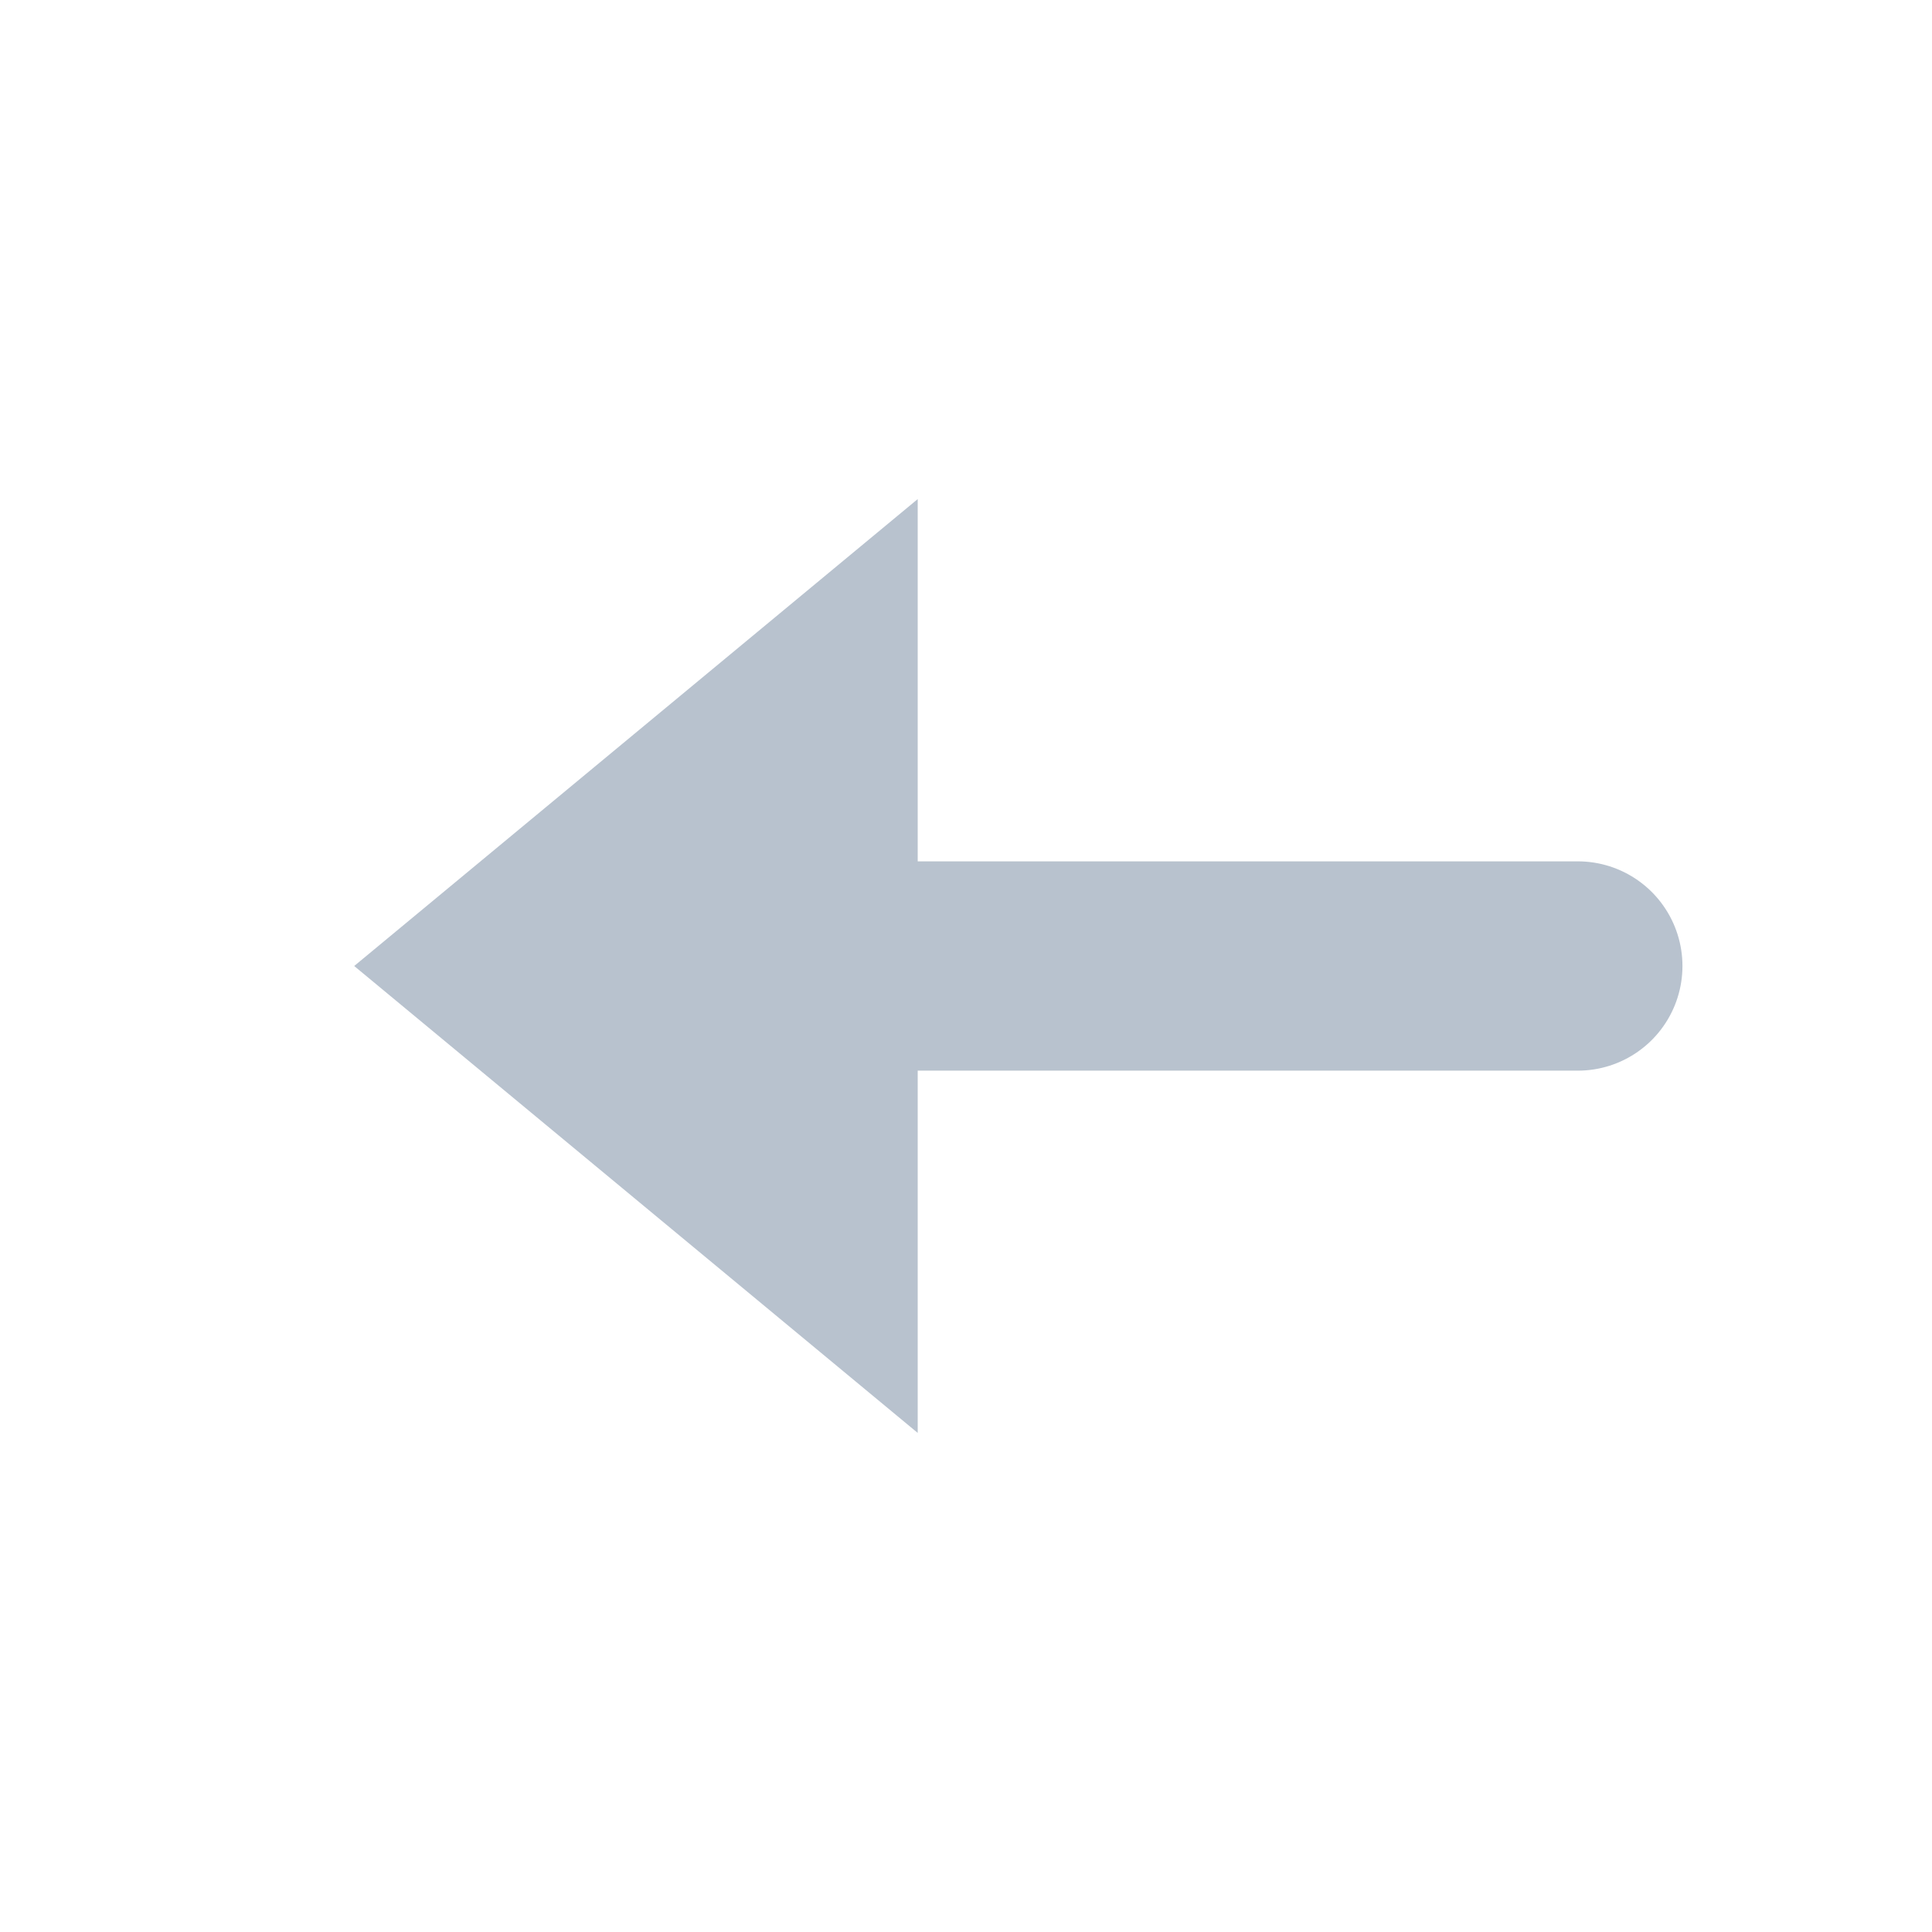
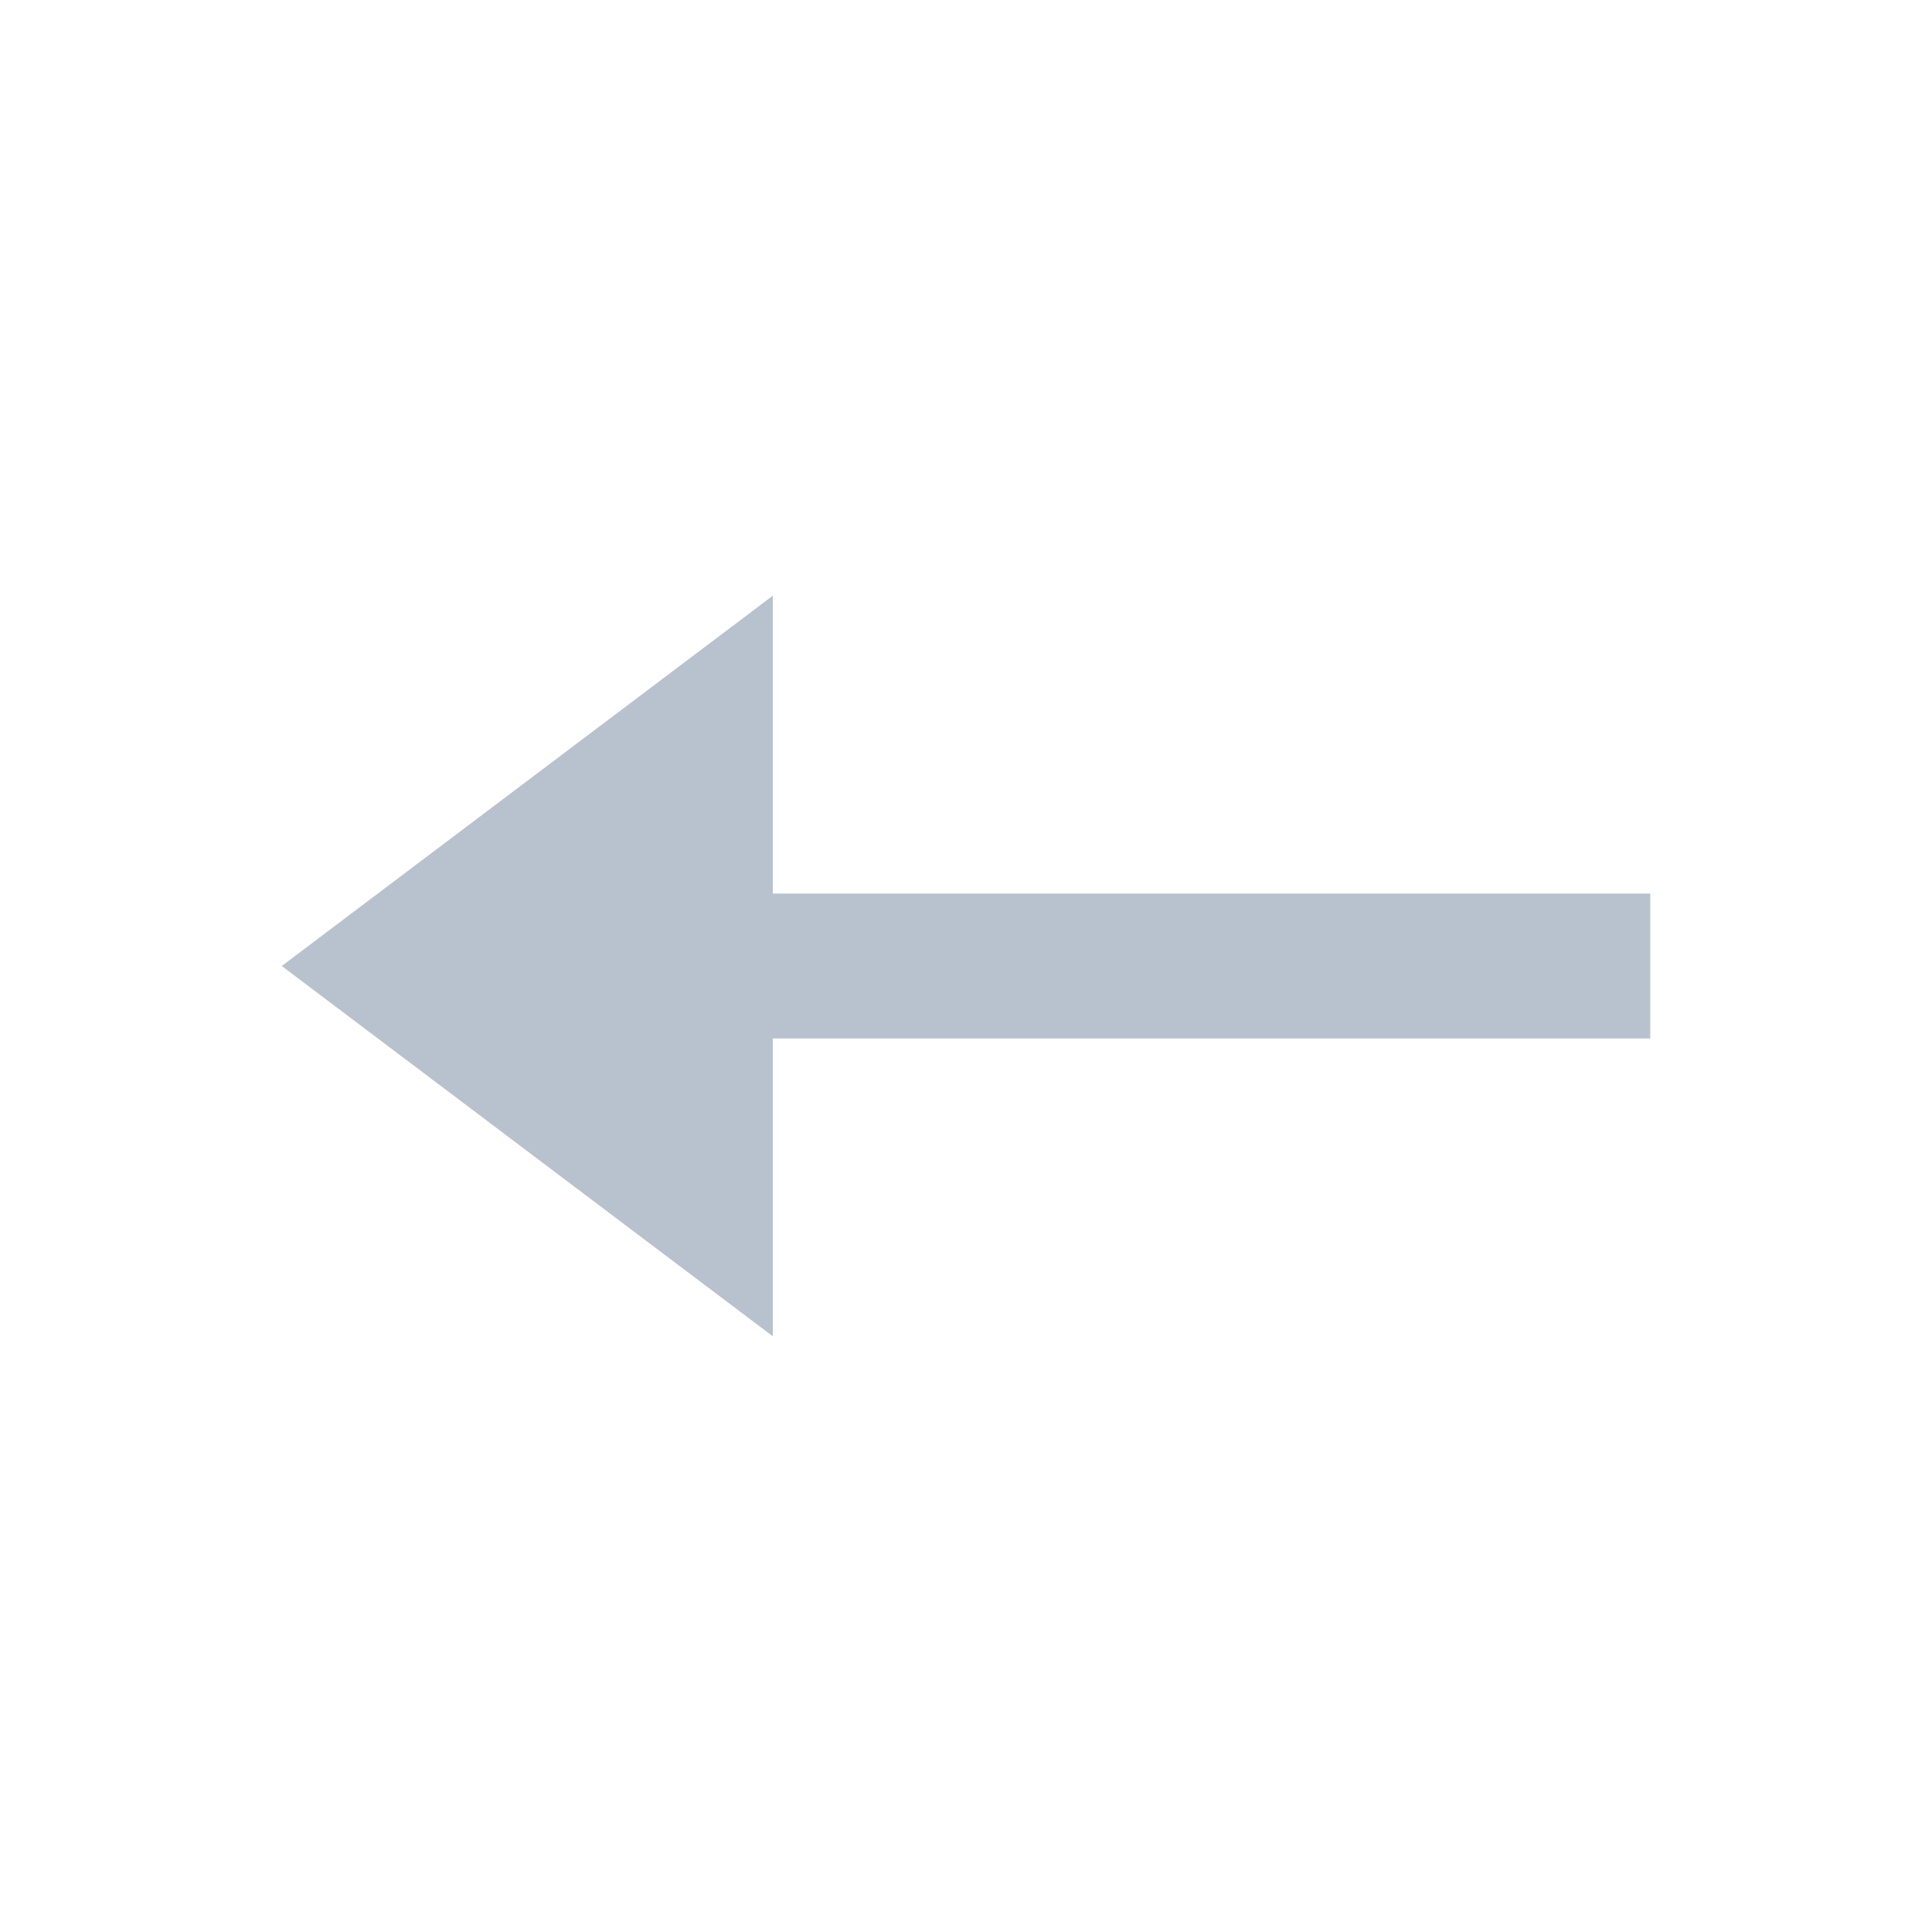
- <svg xmlns="http://www.w3.org/2000/svg" width="24" height="24" viewBox="0 0 24 24">
-   <path d="M19.6 12 H11" fill="none" stroke="#B8C2CE" stroke-width="2.6" stroke-linecap="round" stroke-linejoin="round" />
-   <path d="M4.4 12 L11.4 6.2 L11.4 17.8 Z" fill="#B8C2CE" />
+ <svg xmlns="http://www.w3.org/2000/svg" width="24" height="24" viewBox="0 0 24 24" stroke-linecap="butt" stroke-linejoin="miter">
+   <path d="M20.5 12 H9.5" fill="none" stroke="#B8C2CE" stroke-width="1.8" />
+   <path d="M3.5 12 L9.6 7.4 L9.6 16.6 Z" fill="#B8C2CE" />
</svg>
